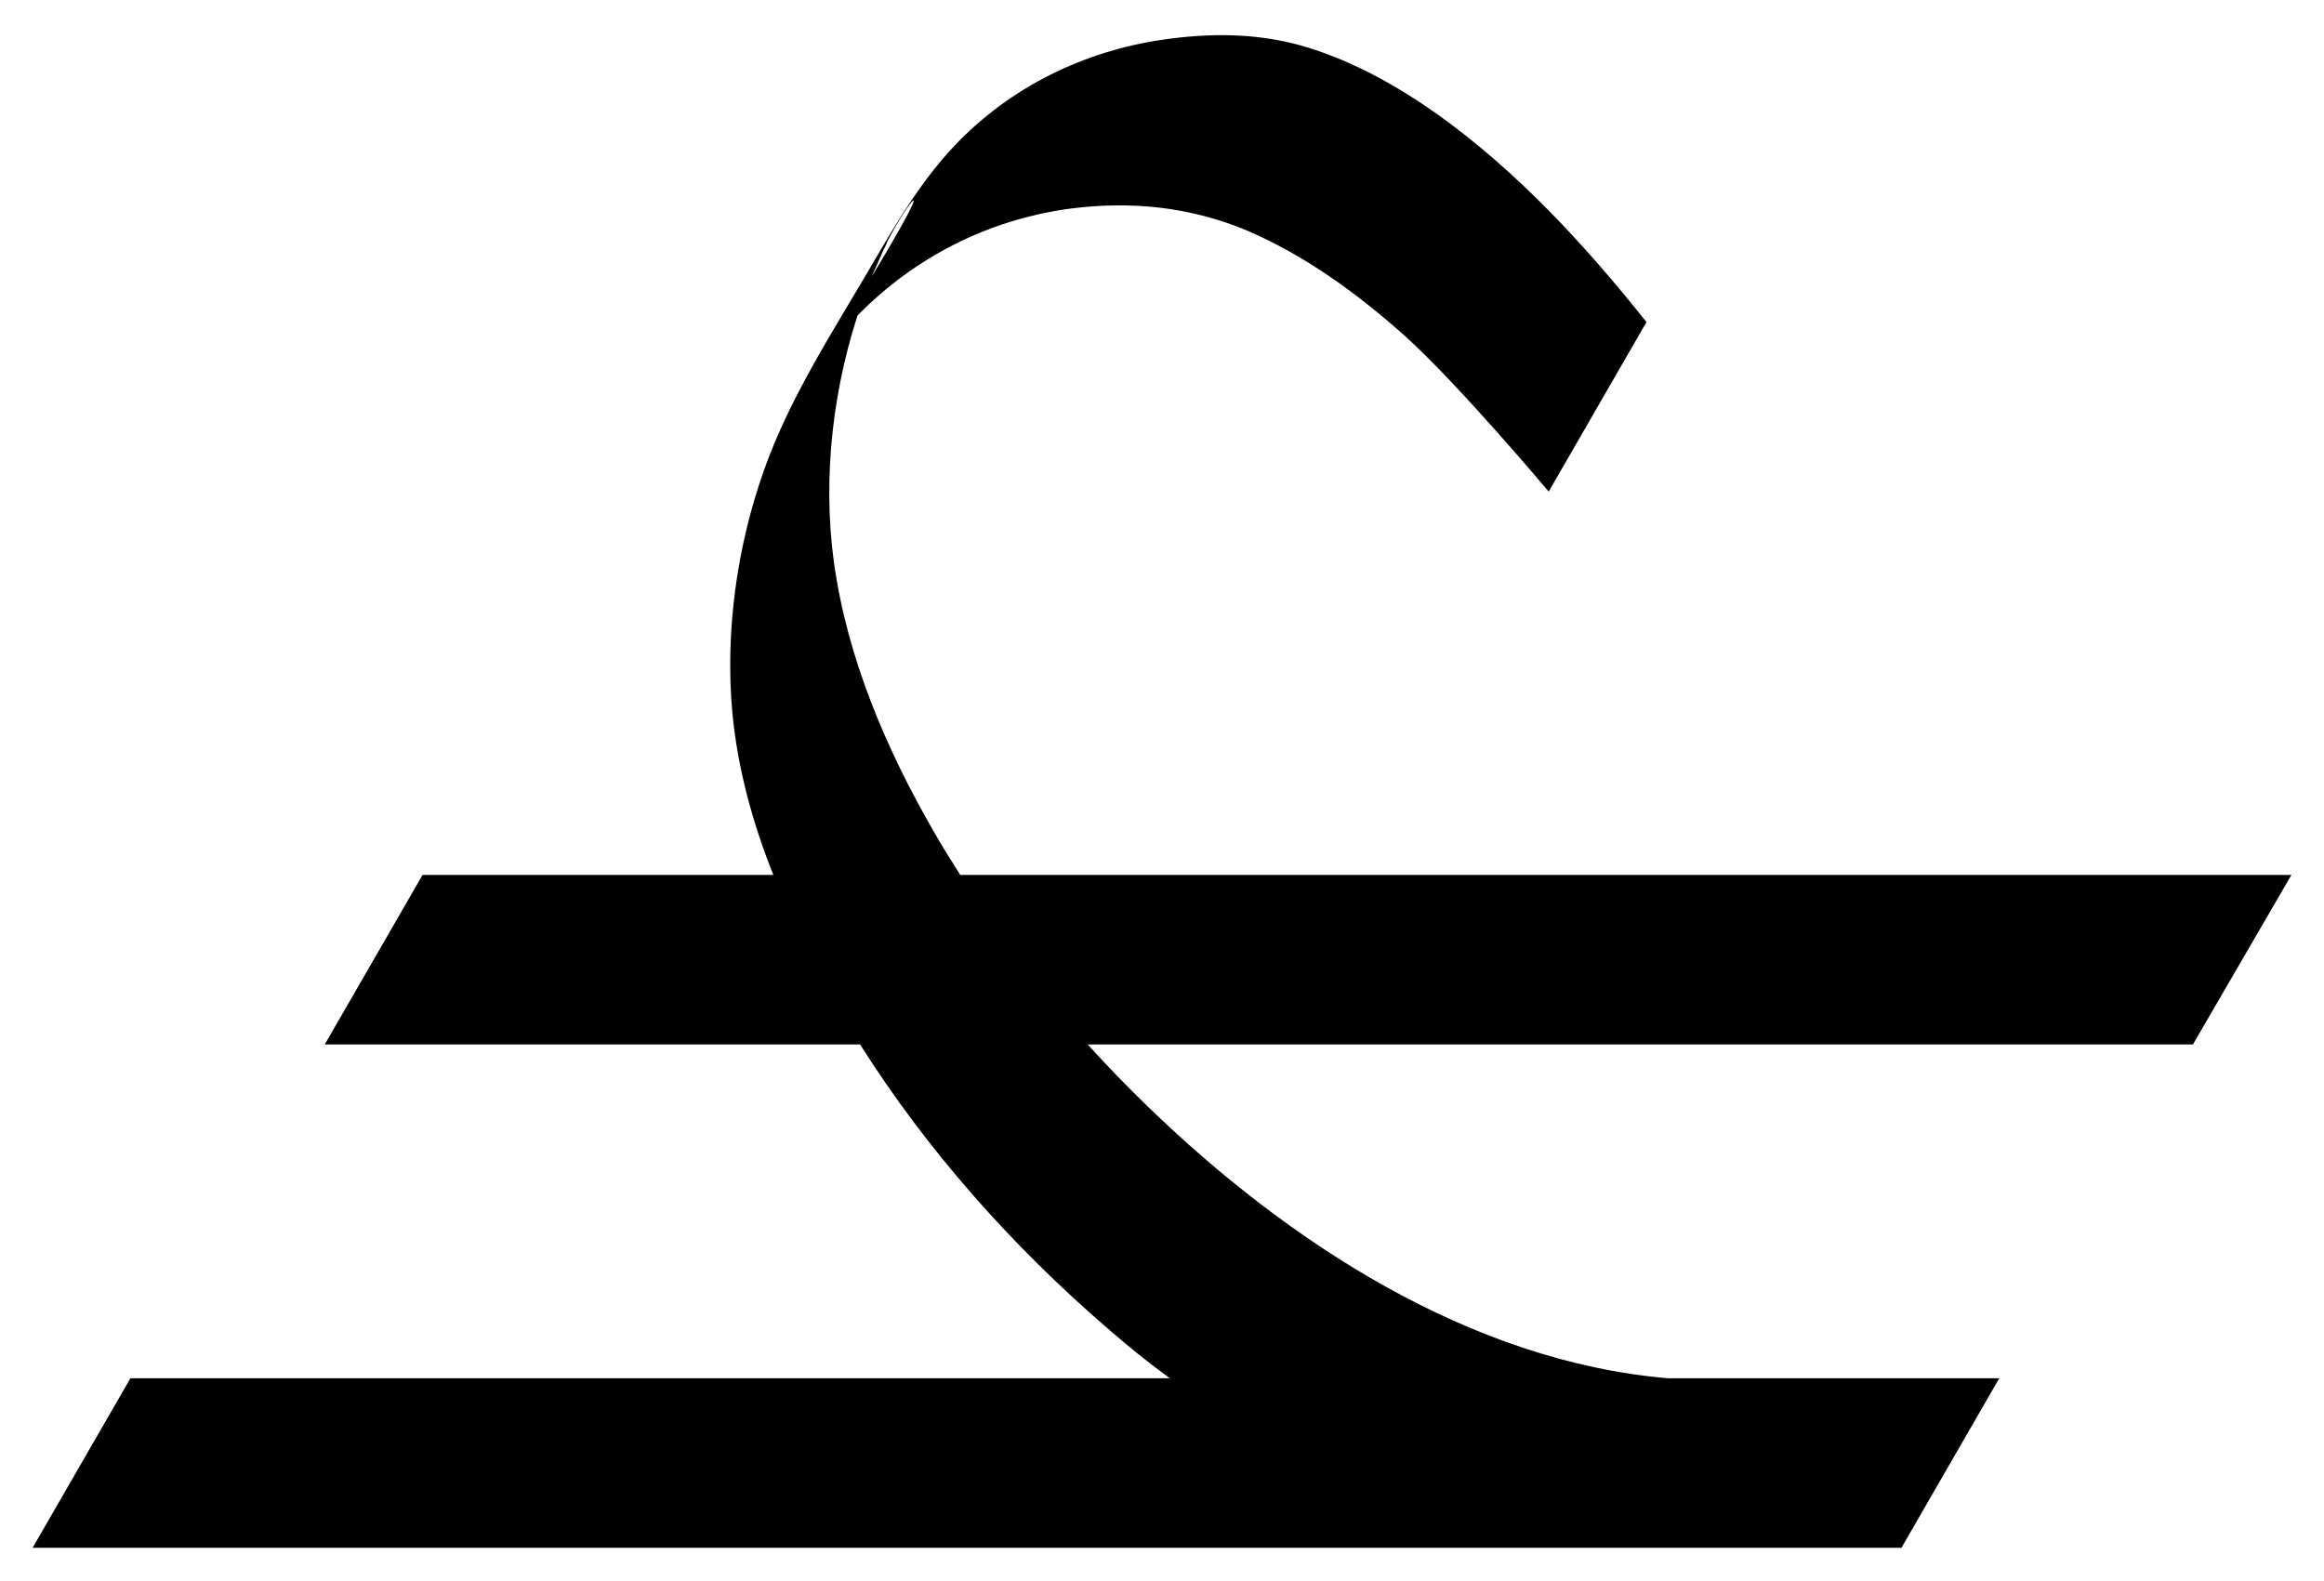
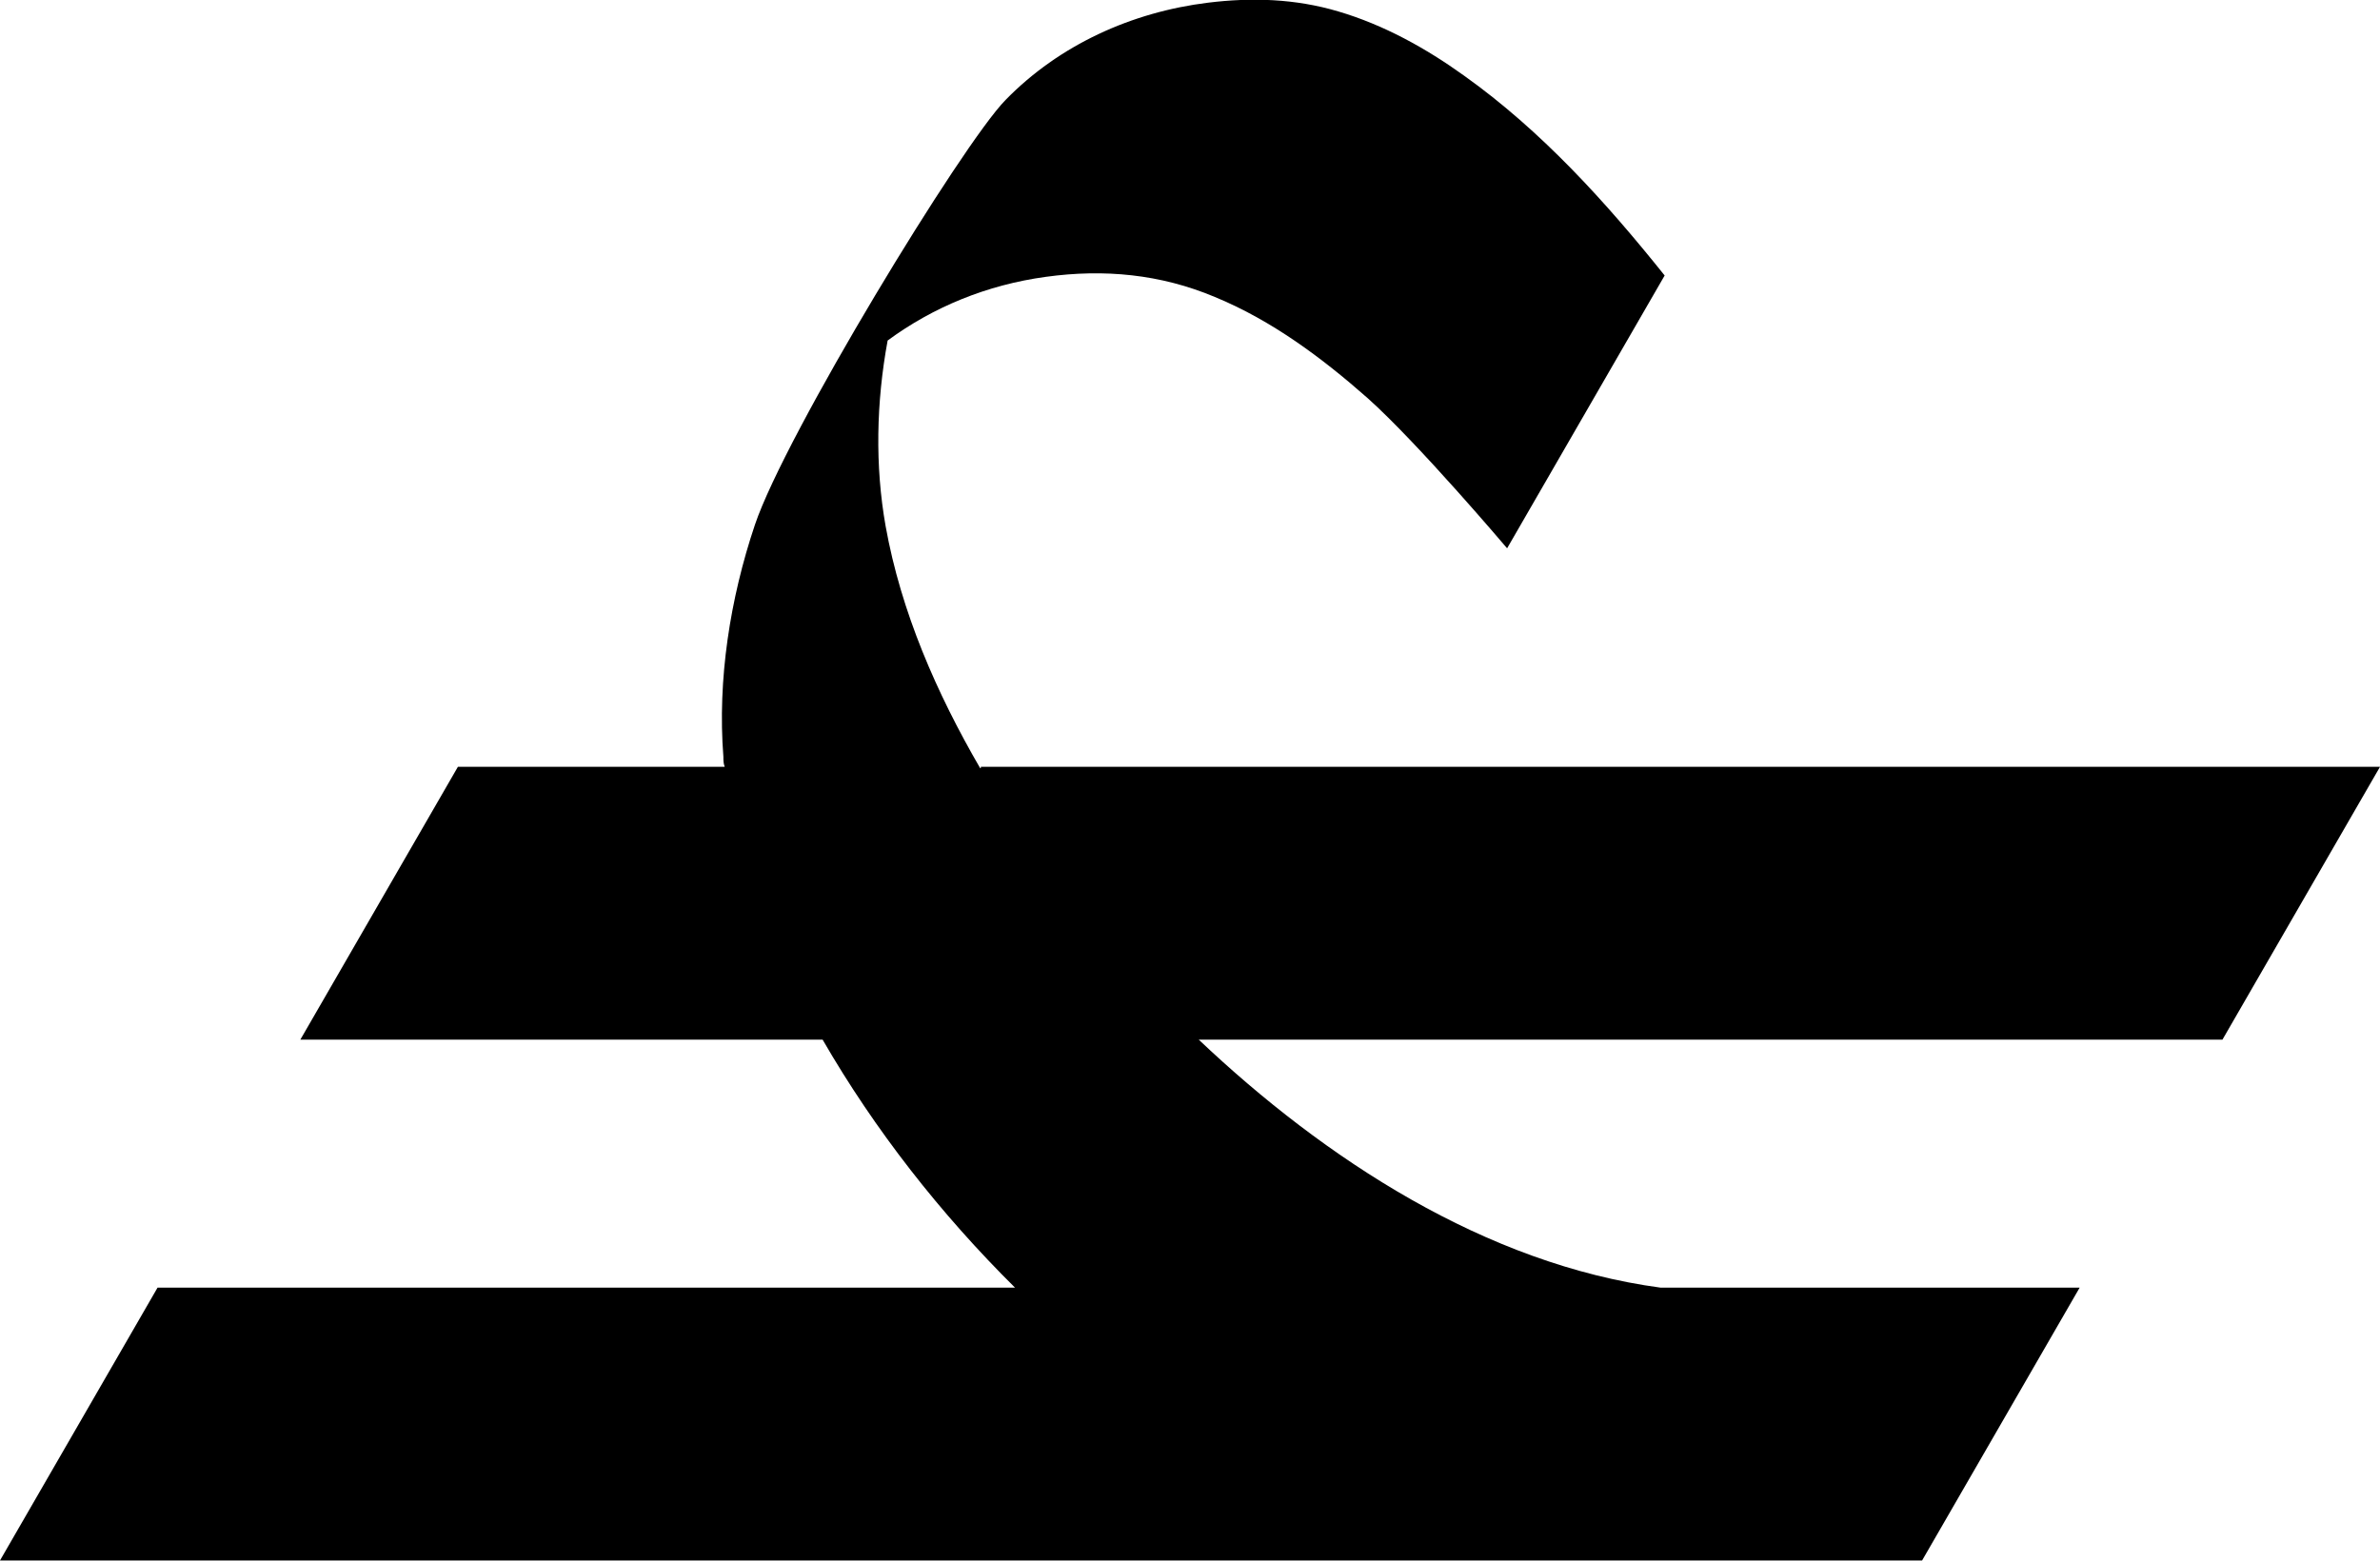
- <svg xmlns="http://www.w3.org/2000/svg" viewBox="1195.5 332.7 356.4 242.4" role="img" aria-label="OMR">
-   <path fill="currentColor" d="M1342.7,466.8c-.8-1.3-1.7-2.7-2.5-4-7.6-12.7-13.9-26.6-16.4-41.2-2.3-13.2-1-27.5,3.2-40.5,8.7-8.9,20-14.7,32.6-16.4,9.3-1.2,18.3-.3,27,3.3,8.9,3.8,16.9,9.6,24.1,16,8.2,7.3,22.3,24.1,22.3,24.1l15-26c-9.4-11.8-19.8-23.1-32.1-31.9-6.1-4.3-12.7-8-19.8-10.2-6.8-2.1-13.8-2.3-20.9-1.4-12.3,1.5-23.8,6.8-32.6,15.7-5.4,5.5-9.3,12-13.2,18.7-6,10.3-12.8,20.6-16.8,32-4.1,11.6-5.9,24.6-4.8,36.9.8,8.6,3.1,17,6.3,25h-53.8l-15,26h82.1c10.3,16.3,23.4,31,37.9,43.5,3.1,2.7,6.3,5.3,9.6,7.7h-159.4l-15,26h286.6l15-26h-50.8c-30.4-2.6-58.3-20.9-79.7-41.6-3.2-3.1-6.3-6.3-9.3-9.6h169.5l15.1-26h-204.4.2ZM1331,371c.2-.4.4-.7.5-1.1,3.1-6.2,8.5-12.7-2.3,5.2.6-1.4,1.2-2.7,1.8-4.1Z" />
+ <svg xmlns="http://www.w3.org/2000/svg" viewBox="1898.6 336.7 355.0 232.8" role="img" aria-label="OMR">
+   <path fill="currentColor" d="M2044.8,451.3c-6.5-11.2-11.8-23.3-14.1-36.1-1.6-9-1.4-18.5.3-27.7,6.8-5,14.8-8.3,23.6-9.5,8.7-1.2,17.1-.4,25.2,3,8.5,3.5,16,9.1,22.8,15.1,7.6,6.8,20.8,22.4,20.8,22.4l23.5-40.7c-8.8-11-18.4-21.6-29.9-29.8-5.7-4.1-12-7.6-18.8-9.6-6.4-1.9-12.9-2.1-19.4-1.3-11.4,1.4-22.2,6.3-30.2,14.5-6.5,6.6-32.9,50-37.4,63.4-3.7,11-5.6,23.1-4.7,34.6,0,.5,0,1,.2,1.5h-39.8l-23.5,40.7h77.9c7.8,13.5,17.6,26,28.7,37h-127.9l-23.5,40.7h286.7l23.5-40.7h-62.5c-26.1-3.5-50.1-19.2-68.9-37h152.7l23.5-40.7h-208.7v.2Z" />
</svg>
